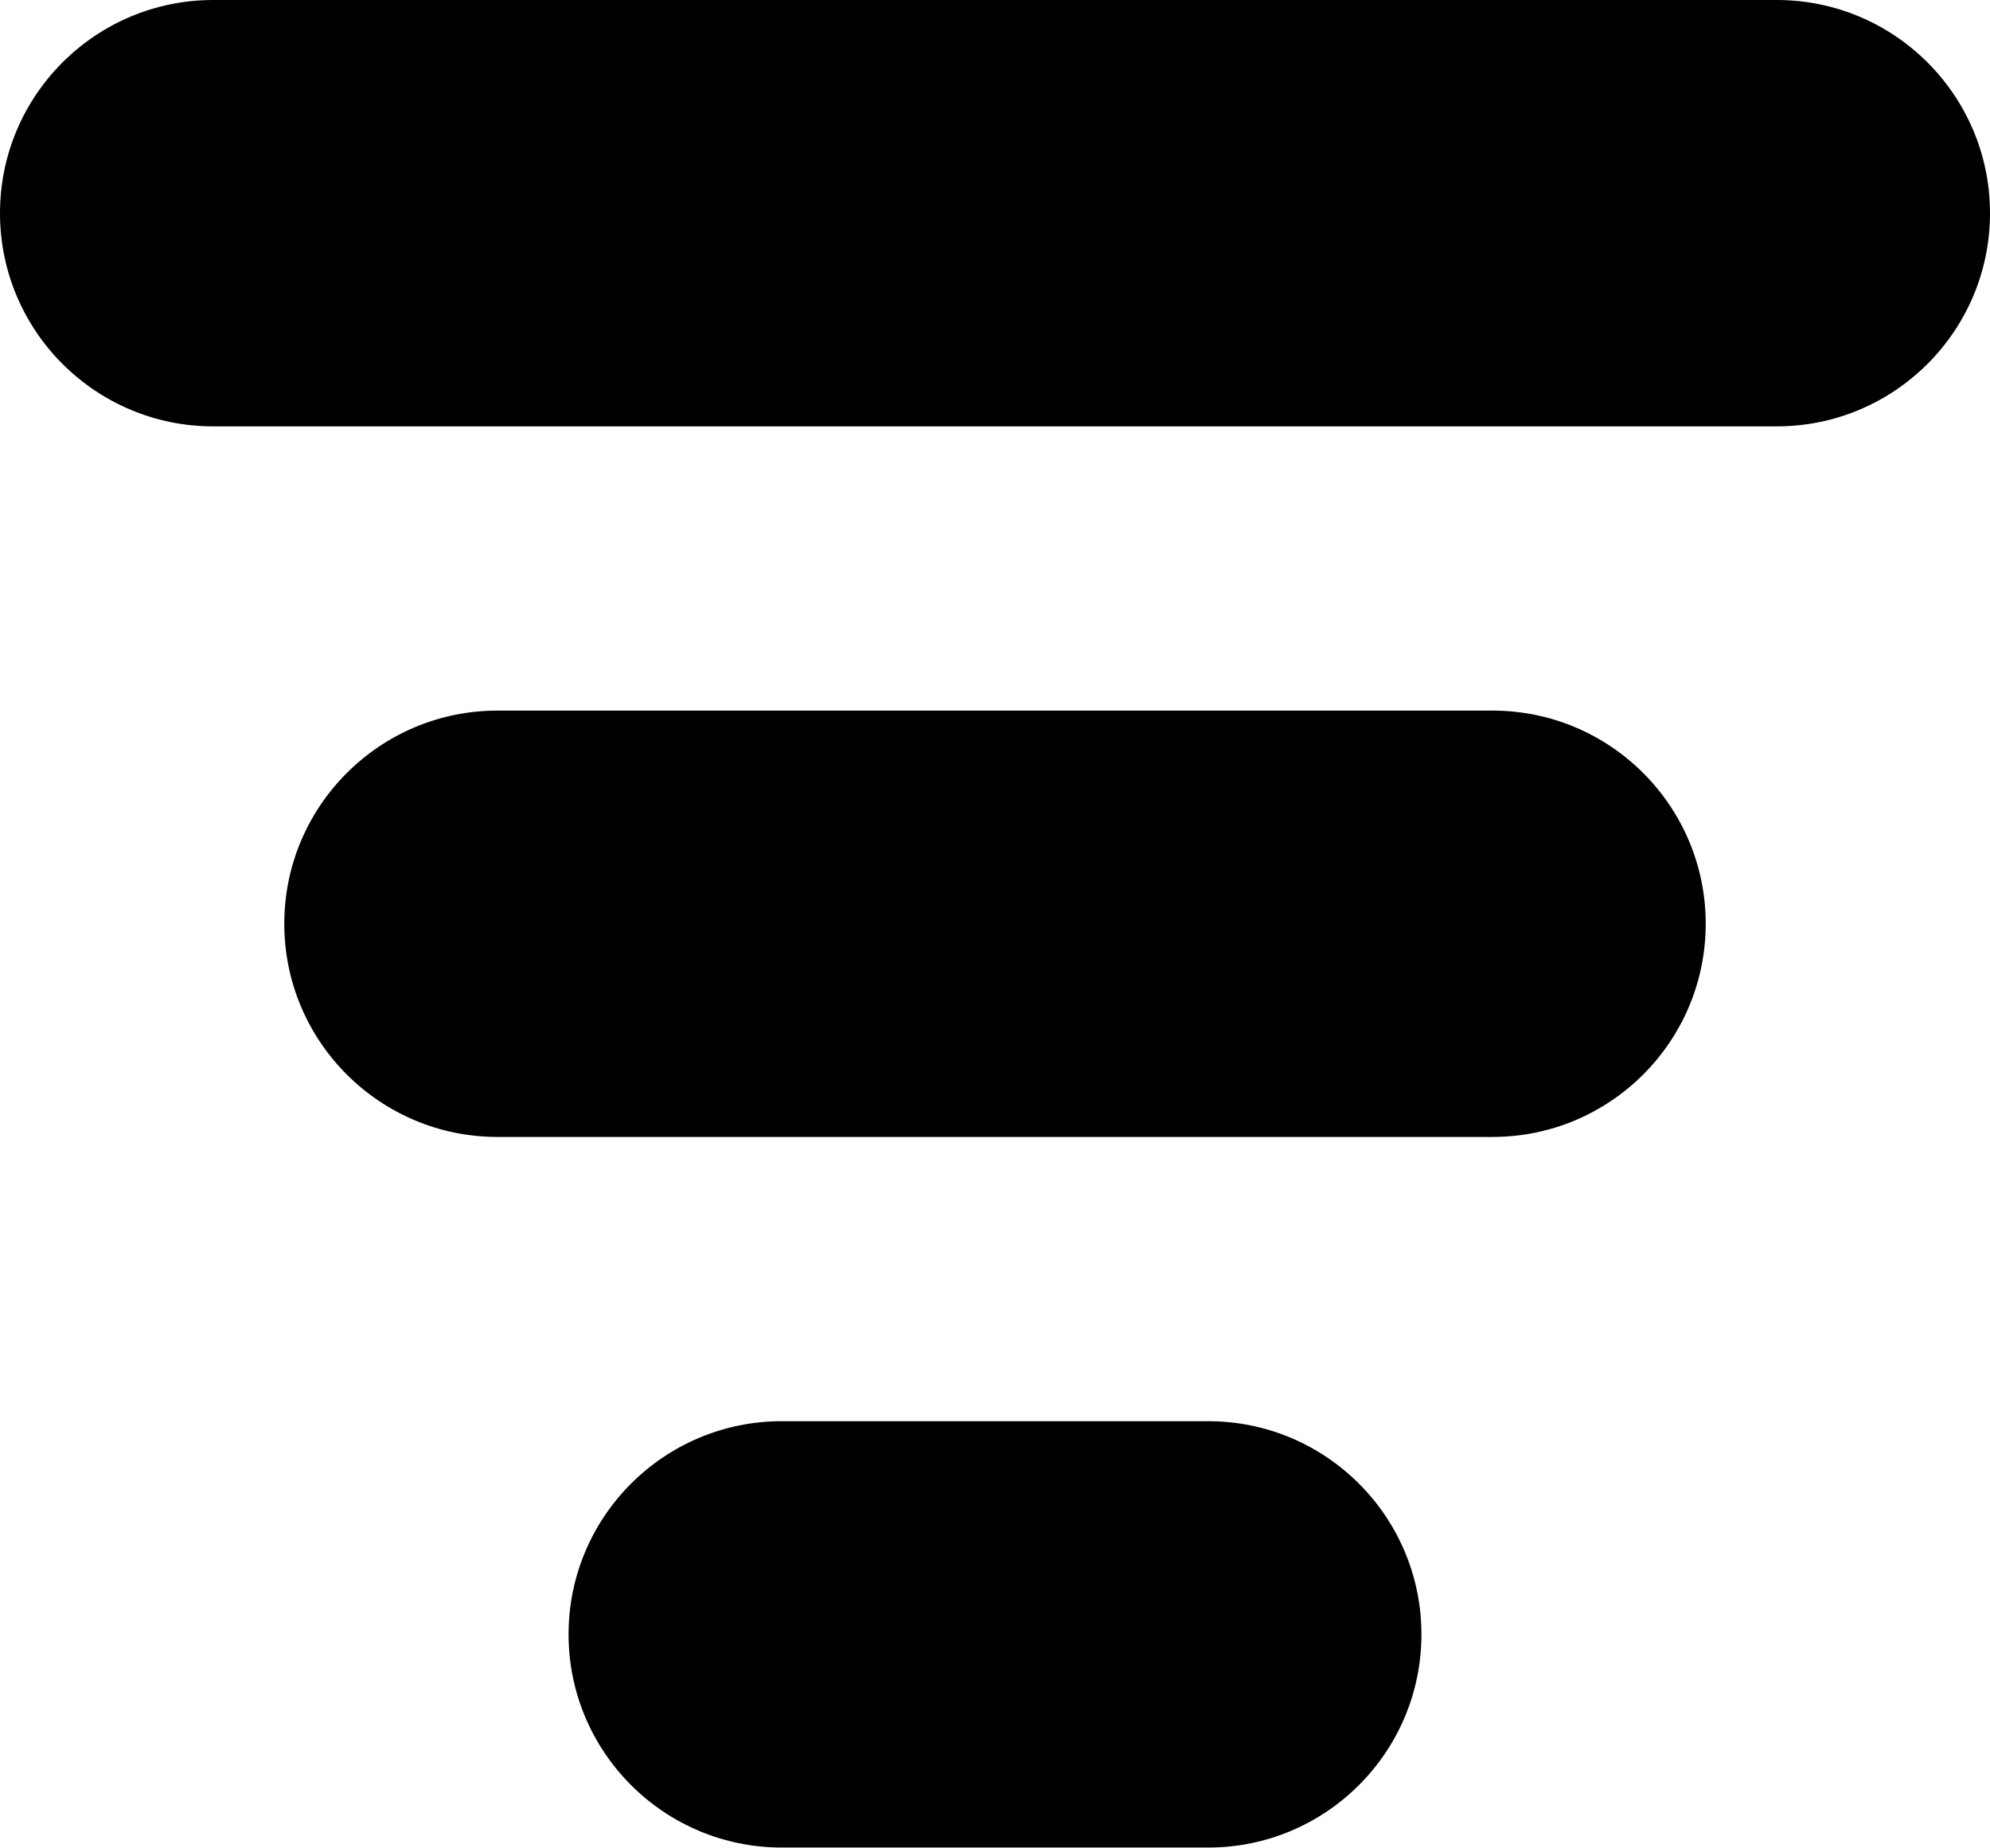
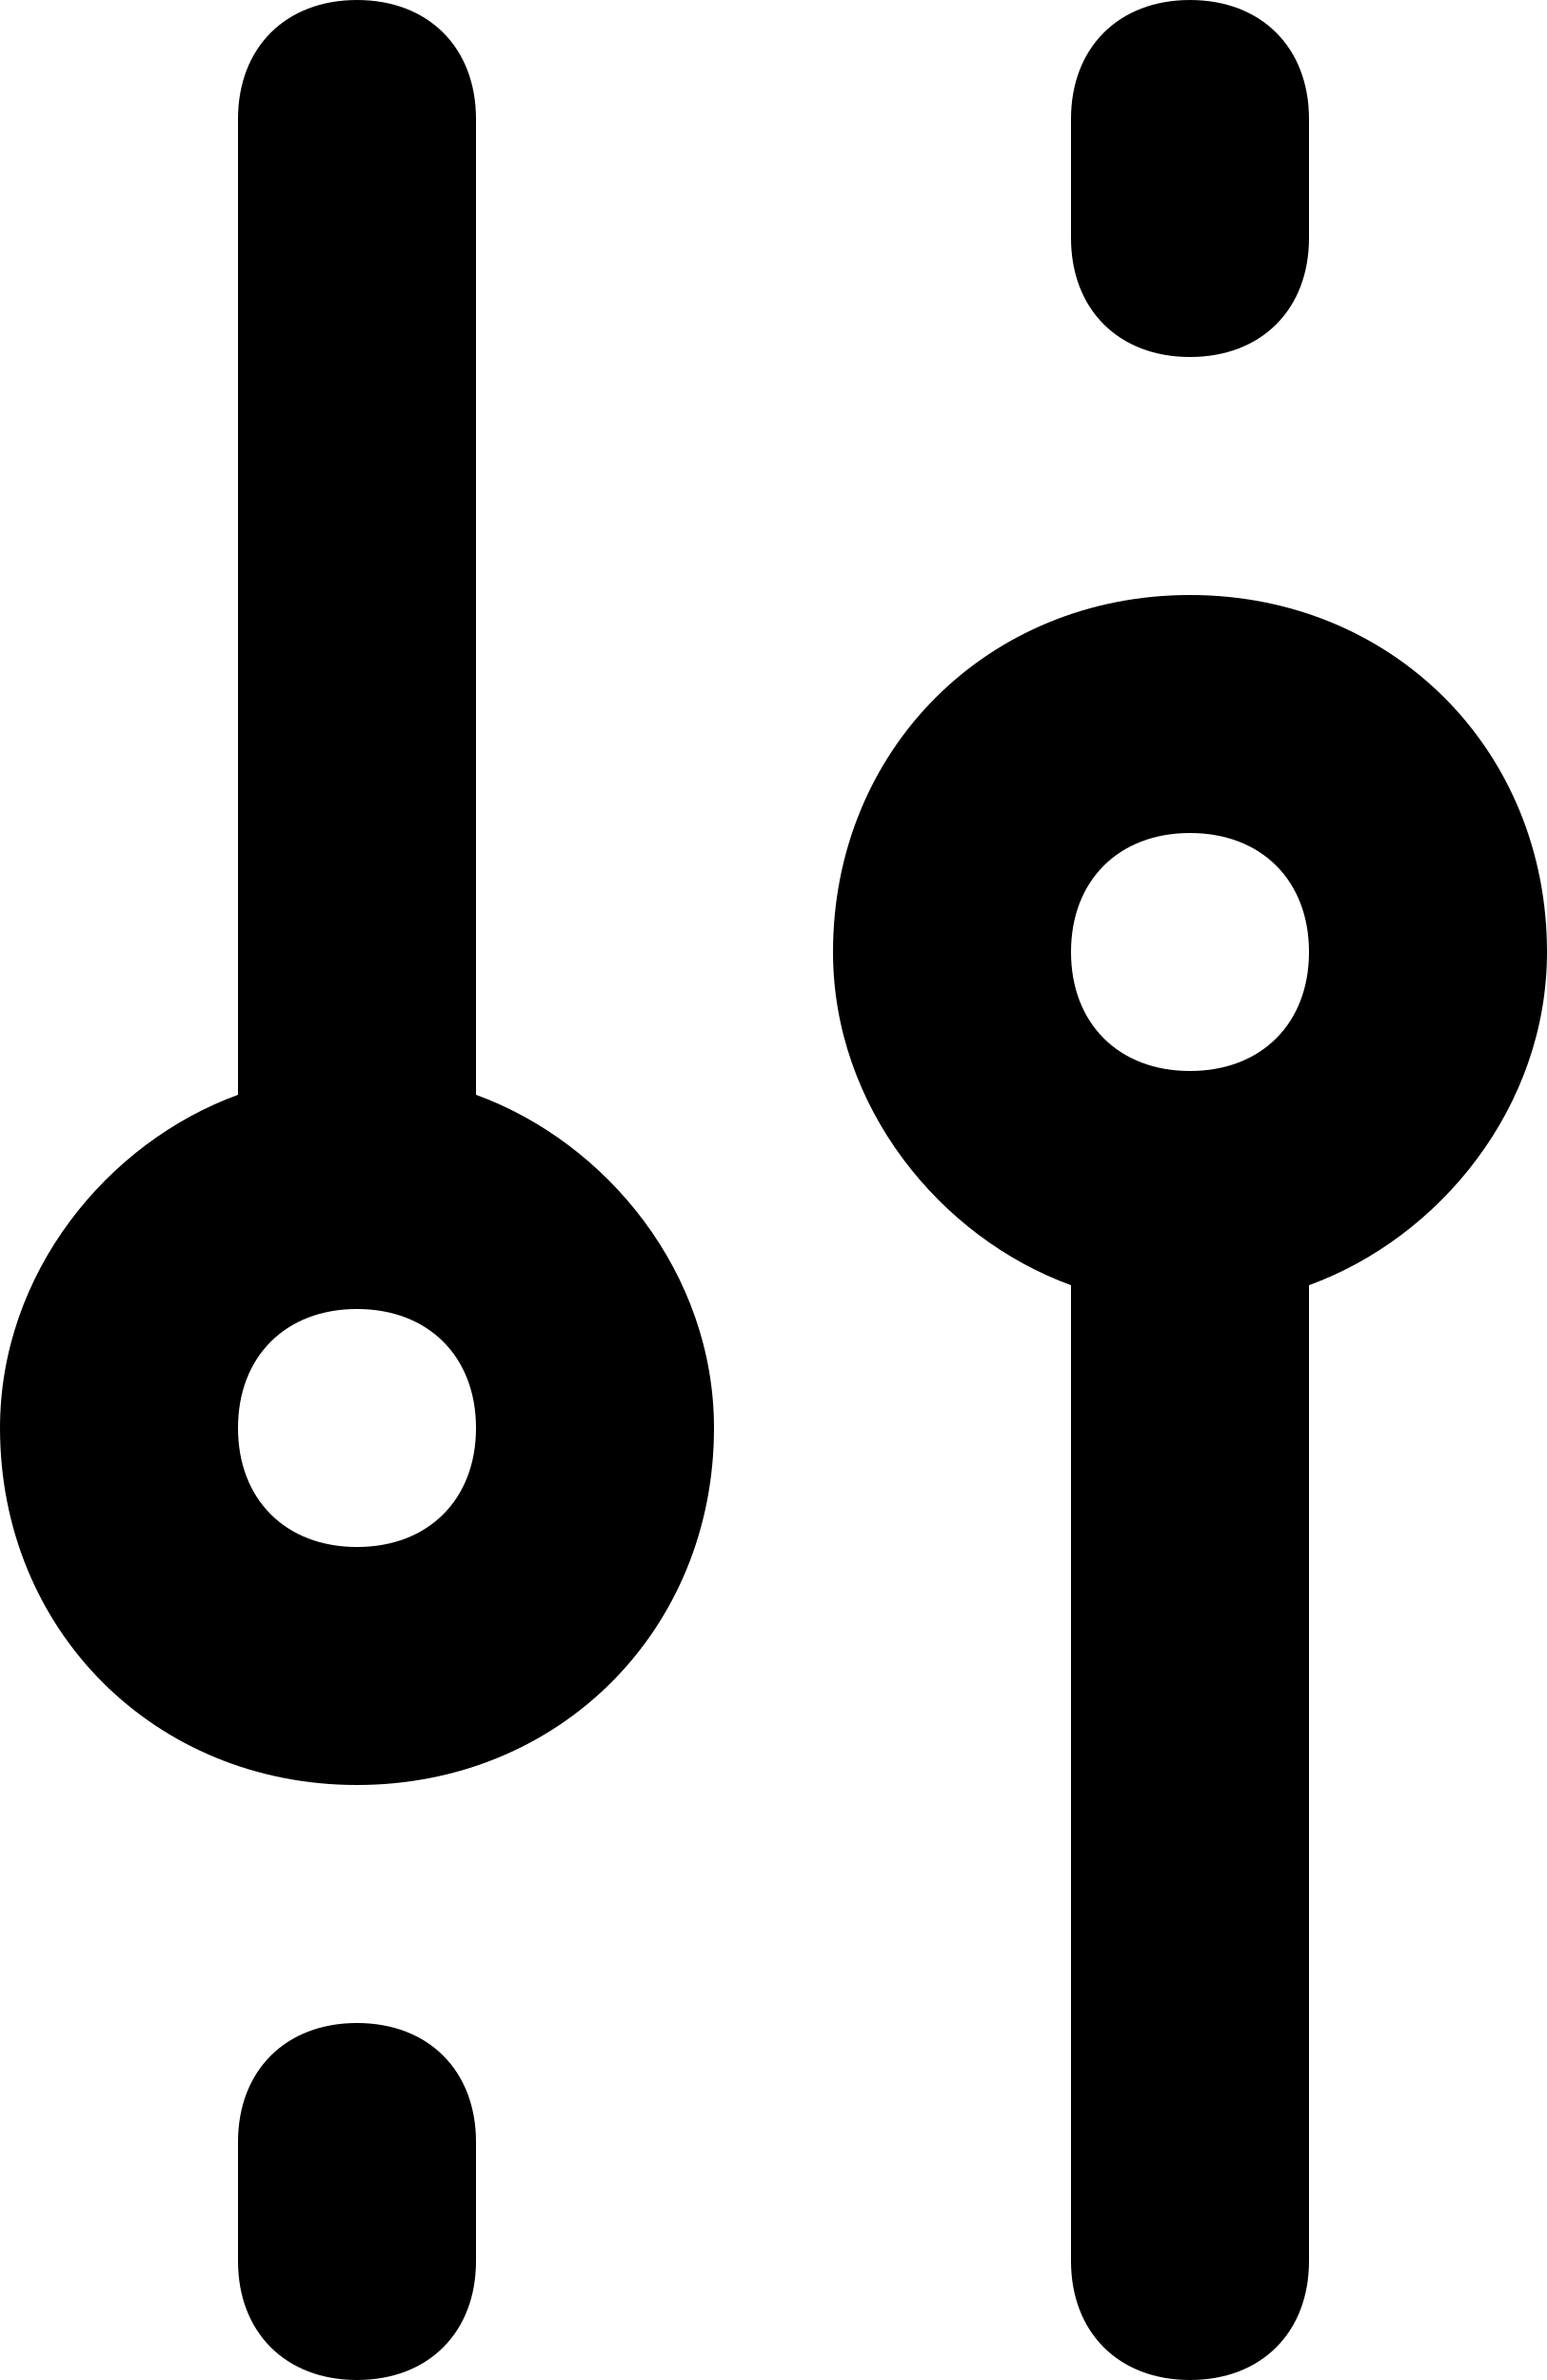
- <svg xmlns="http://www.w3.org/2000/svg" width="100%" height="100%" viewBox="0 0 14 13" version="1.1" style="fill-rule:evenodd;clip-rule:evenodd;stroke-linejoin:round;stroke-miterlimit:1.414;">
-   <path d="M12.5,3L1.5,3C0.672,3 0,2.328 0,1.5C0,0.672 0.672,0 1.5,0L12.5,0C13.328,0 14,0.672 14,1.5C14,2.328 13.328,3 12.5,3ZM3.5,5L10.5,5C11.328,5 12,5.672 12,6.5C12,7.328 11.328,8 10.5,8L3.5,8C2.672,8 2,7.328 2,6.5C2,5.672 2.672,5 3.5,5ZM5.5,10L8.5,10C9.328,10 10,10.672 10,11.5C10,12.328 9.328,13 8.5,13L5.5,13C4.672,13 4,12.328 4,11.5C4,10.672 4.672,10 5.5,10Z" />
+ <svg xmlns="http://www.w3.org/2000/svg" version="1.1" x="0px" y="0px" viewBox="0 0 13 20" style="enable-background:new 0 0 13 20;" xml:space="preserve">
+   <path d="M10,3c0.6,0,1-0.4,1-1V1c0-0.6-0.4-1-1-1S9,0.4,9,1v1C9,2.6,9.4,3,10,3z M3,17c-0.6,0-1,0.4-1,1v1     c0,0.6,0.4,1,1,1s1-0.4,1-1v-1C4,17.4,3.6,17,3,17z M13,8c0-1.7-1.3-3-3-3S7,6.3,7,8c0,1.3,0.9,2.4,2,2.8c0,0.1,0,0.1,0,0.2v8     c0,0.6,0.4,1,1,1s1-0.4,1-1v-8c0-0.1,0-0.1,0-0.2C12.1,10.4,13,9.3,13,8z M10,9C9.4,9,9,8.6,9,8s0.4-1,1-1s1,0.4,1,1S10.6,9,10,9z      M4,9.2C4,9.1,4,9.1,4,9V1c0-0.6-0.4-1-1-1S2,0.4,2,1v8c0,0.1,0,0.1,0,0.2C0.9,9.6,0,10.7,0,12c0,1.7,1.3,3,3,3s3-1.3,3-3     C6,10.7,5.1,9.6,4,9.2z M3,13c-0.6,0-1-0.4-1-1s0.4-1,1-1s1,0.4,1,1S3.6,13,3,13z" />
</svg>
